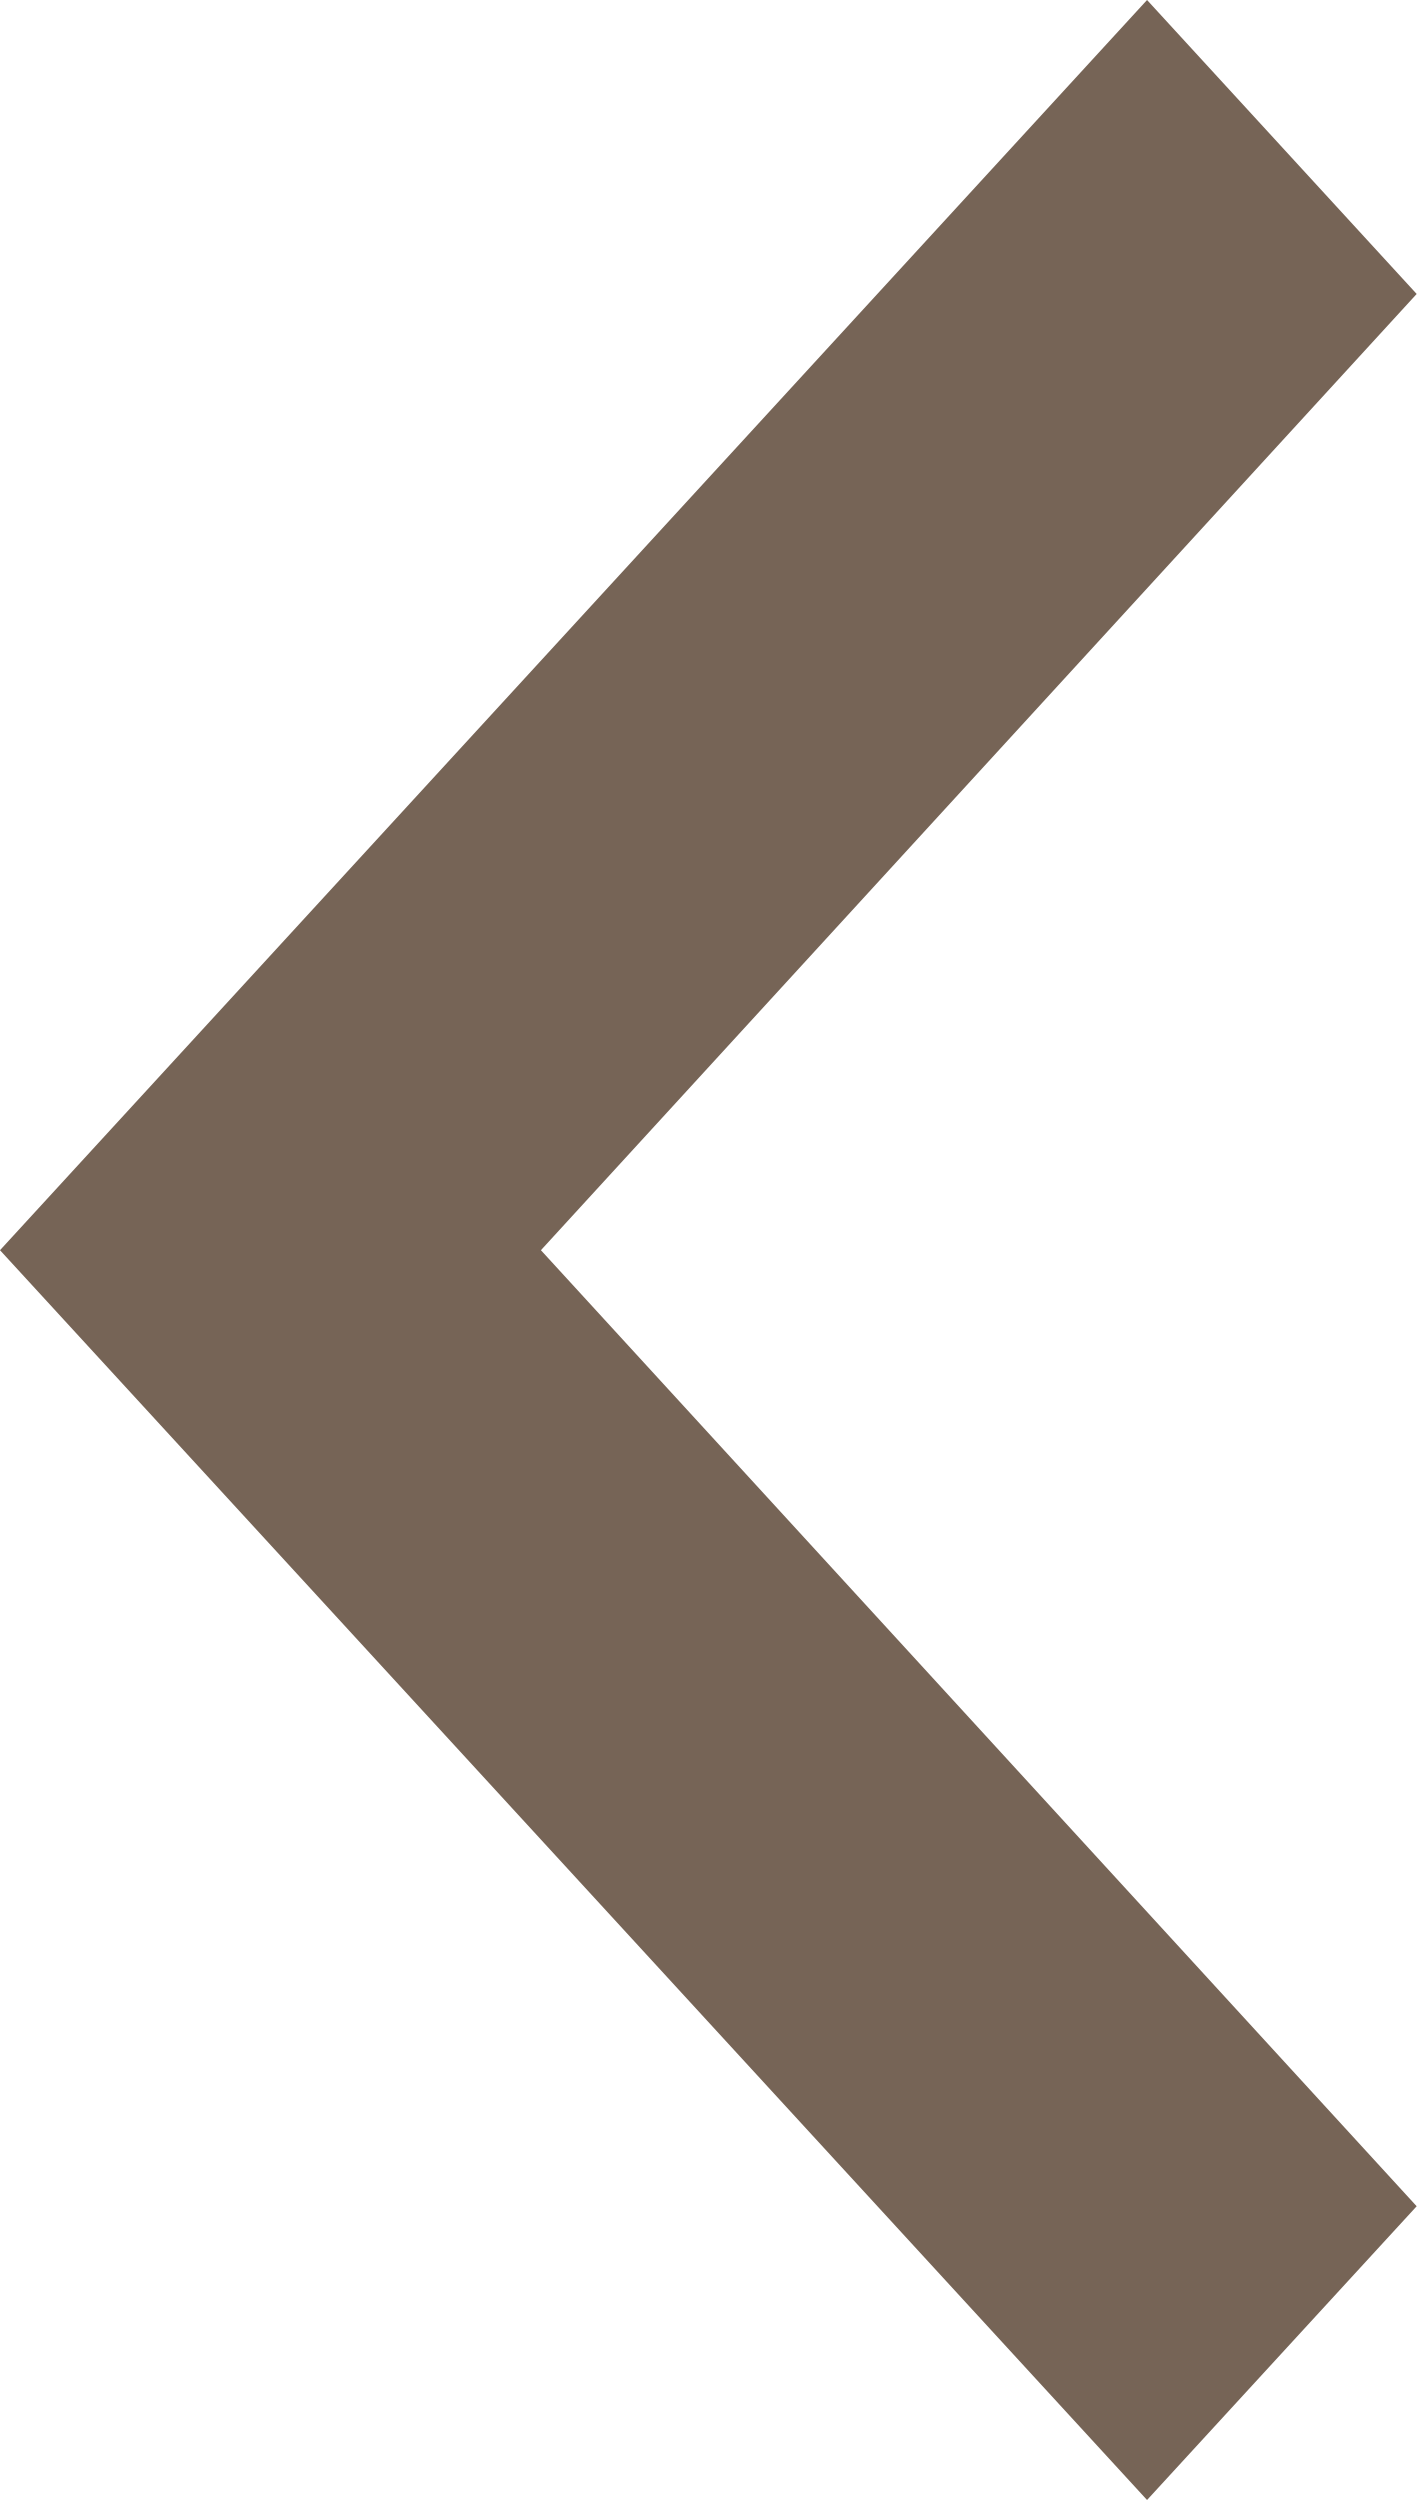
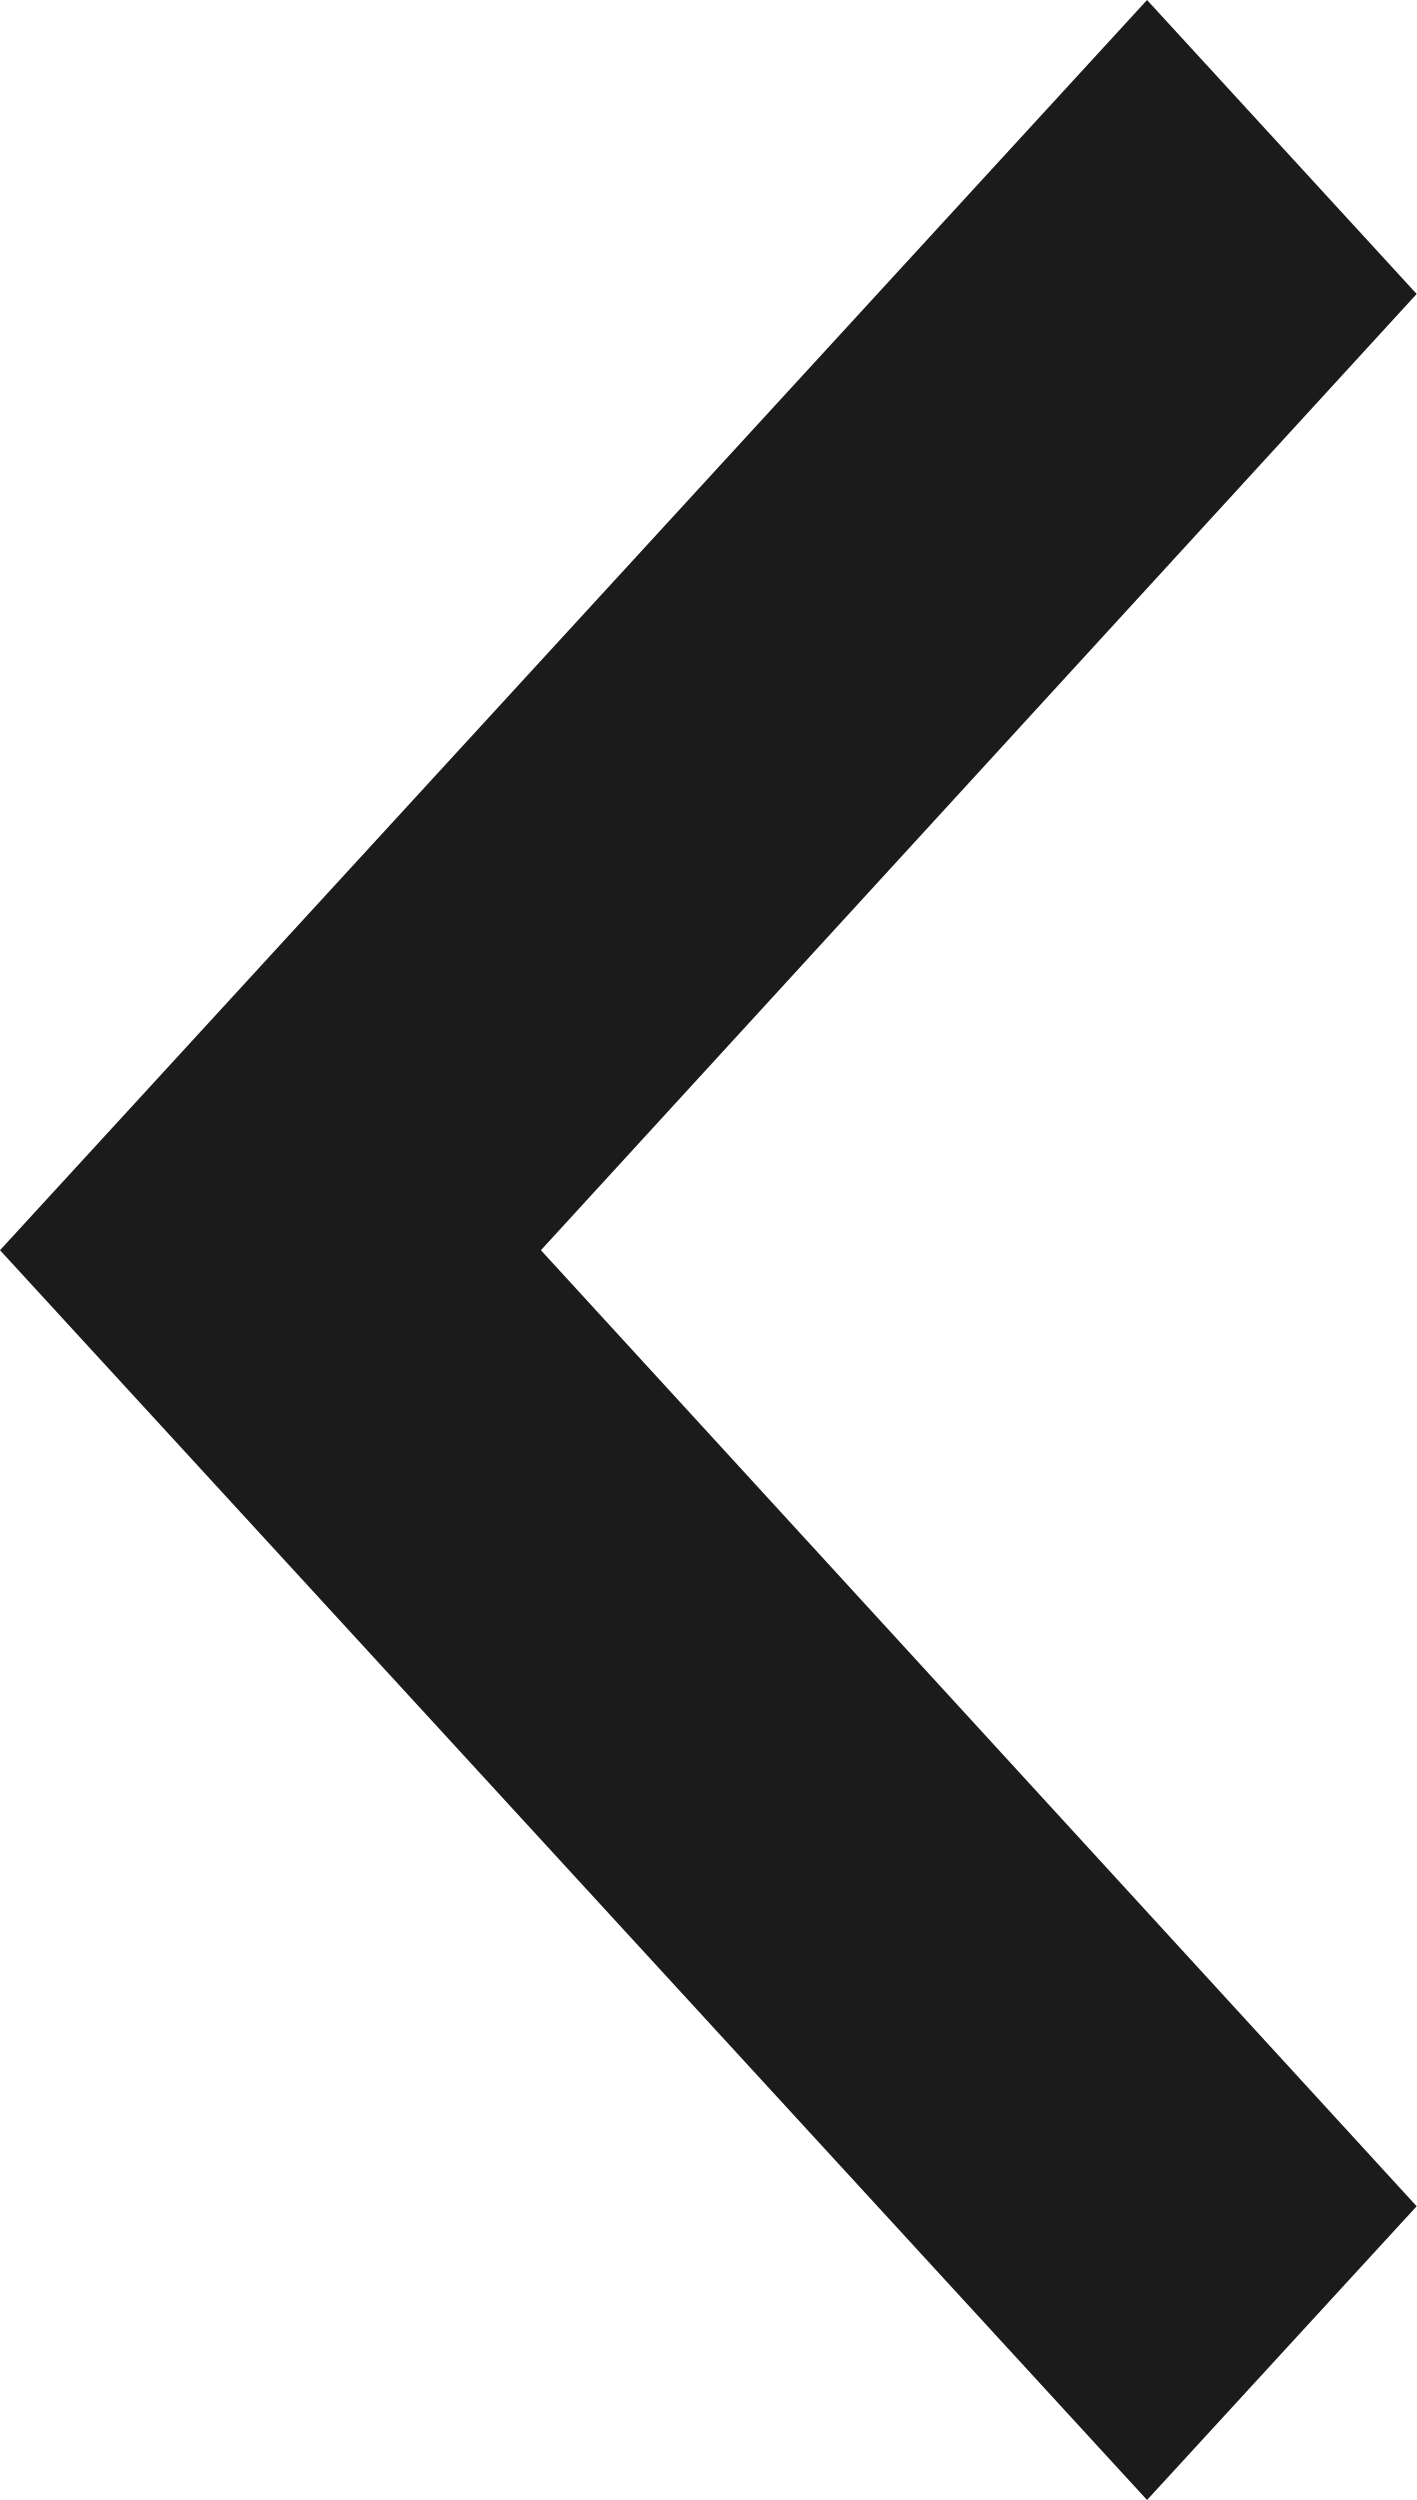
<svg xmlns="http://www.w3.org/2000/svg" width="34" height="60" viewBox="0 0 34 60">
-   <polygon fill="#766456" fill-rule="evenodd" points="27.529 60 0 30.005 27.529 0 34 7.055 12.982 30.005 34 52.95" />
+   <polygon fill="#1c1b1b" fill-rule="evenodd" points="27.529 60 0 30.005 27.529 0 34 7.055 12.982 30.005 34 52.95" />
</svg>
